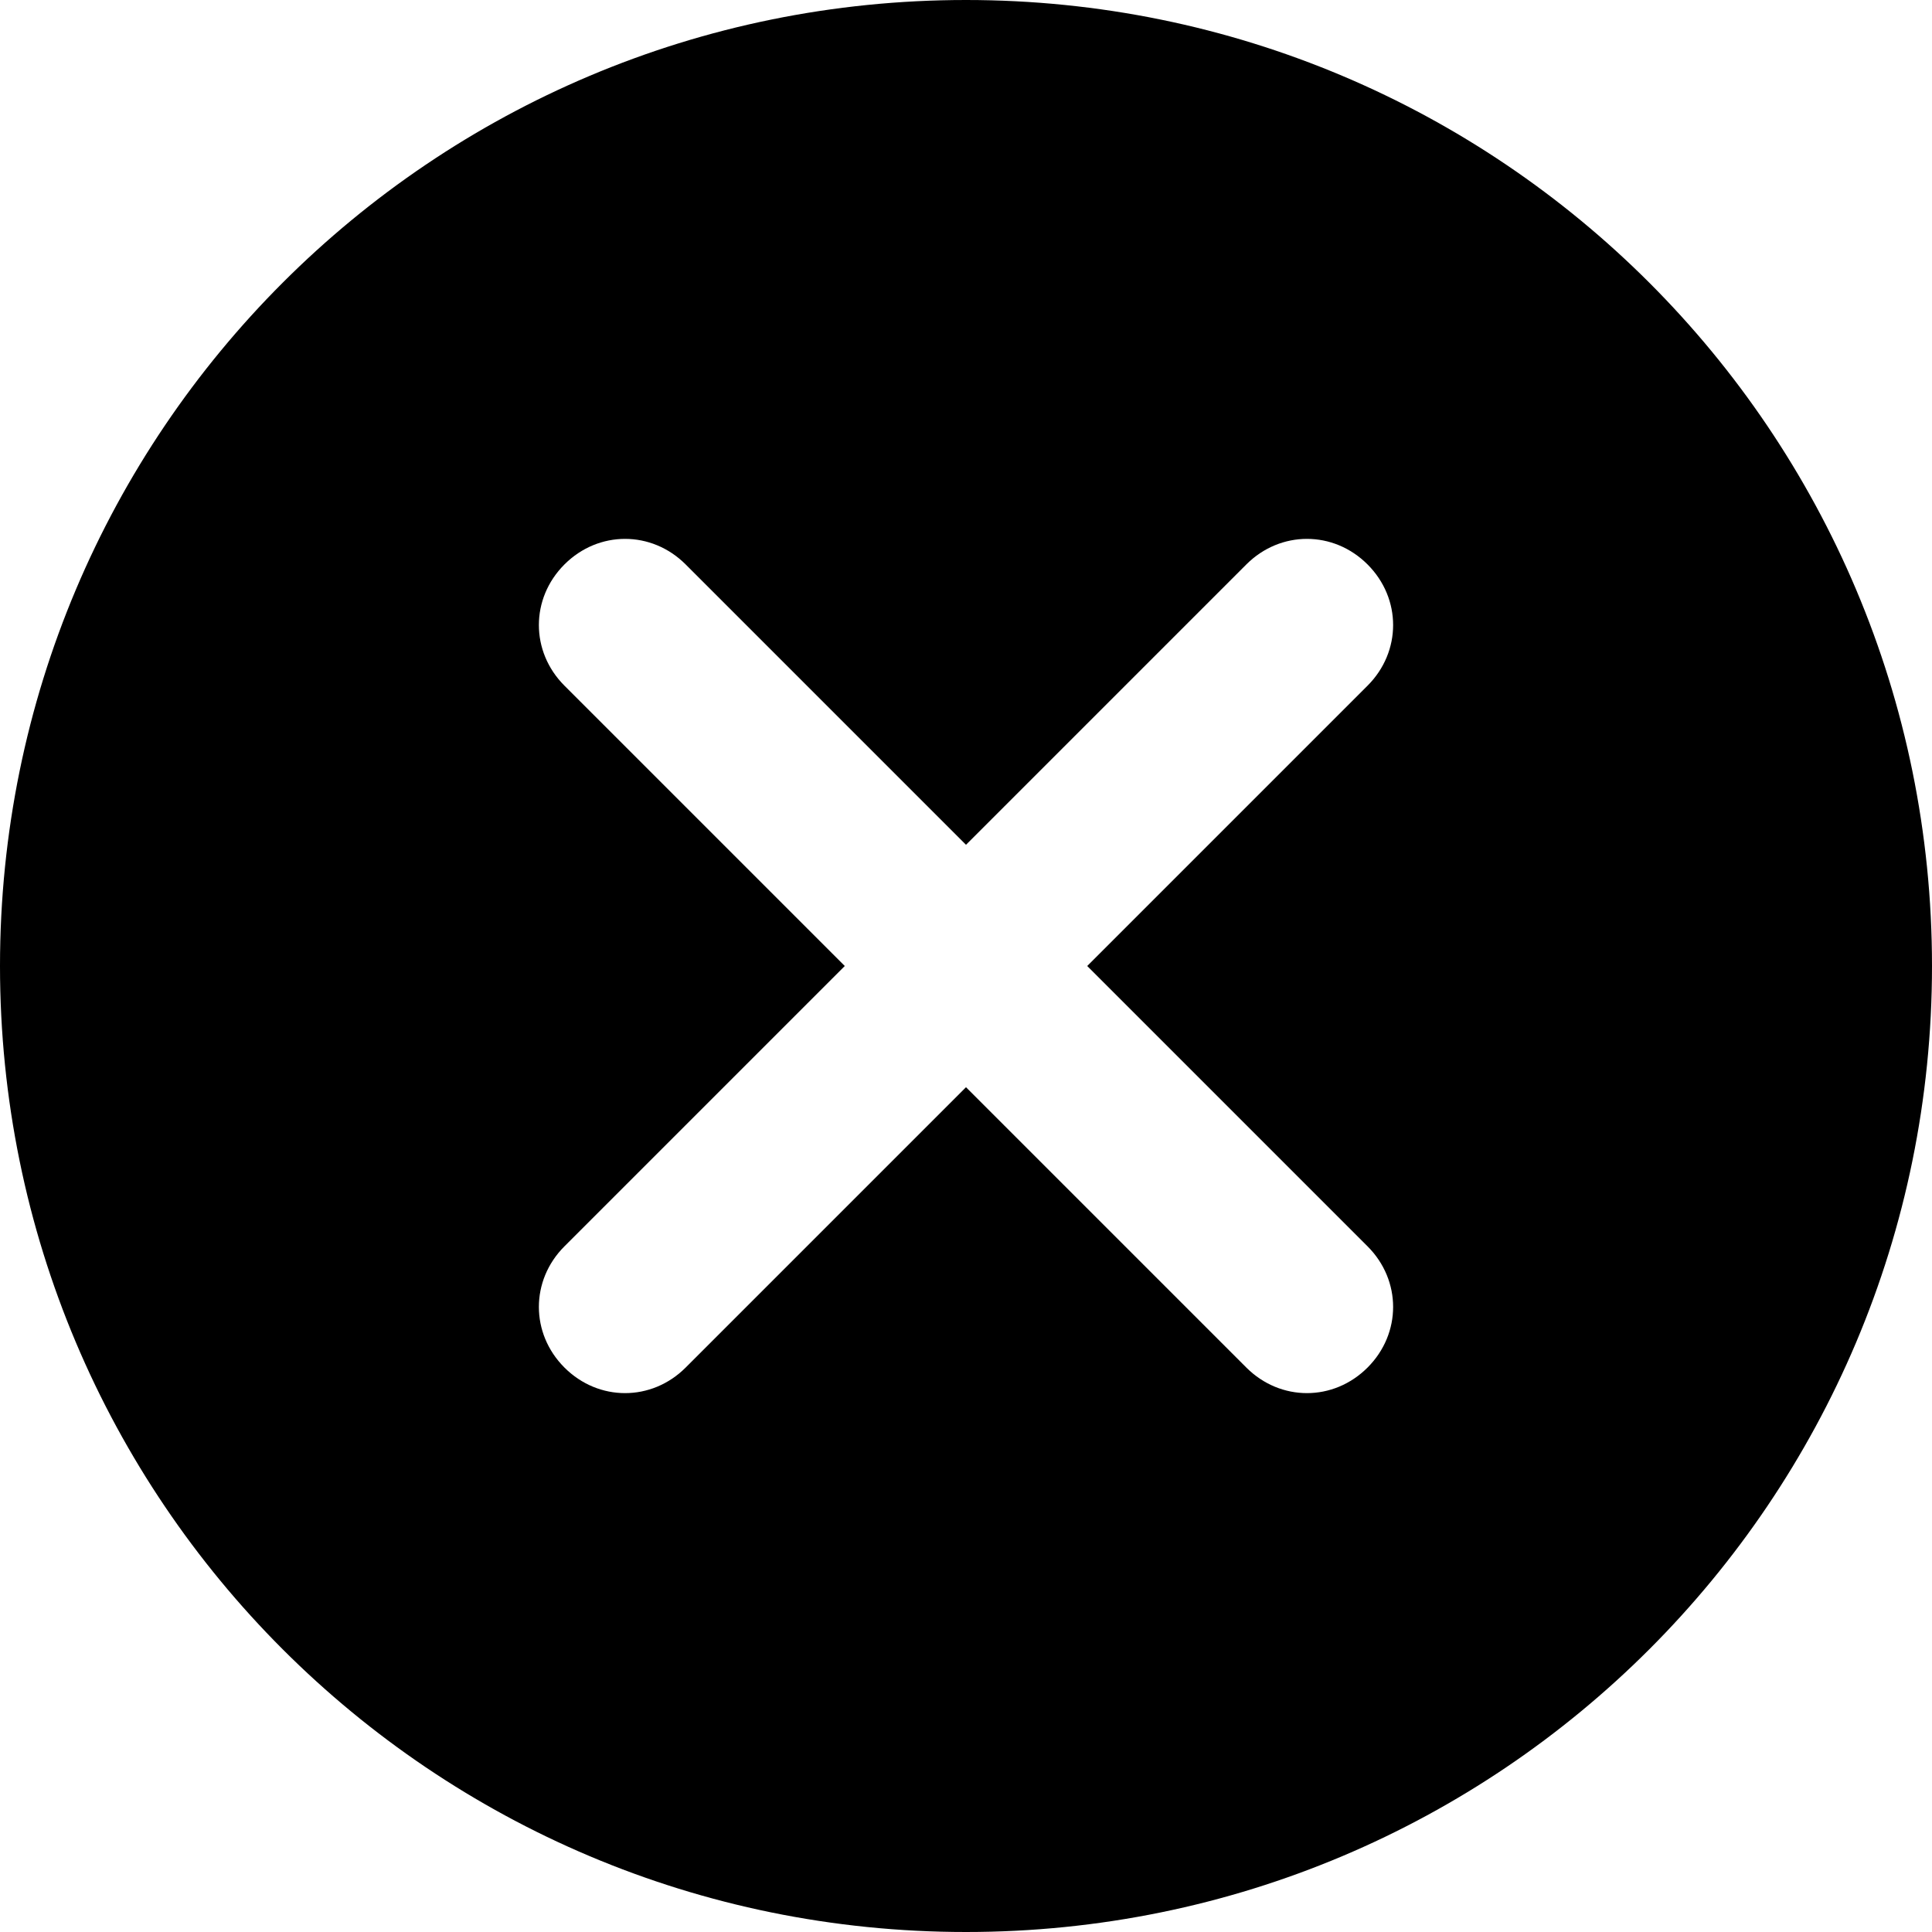
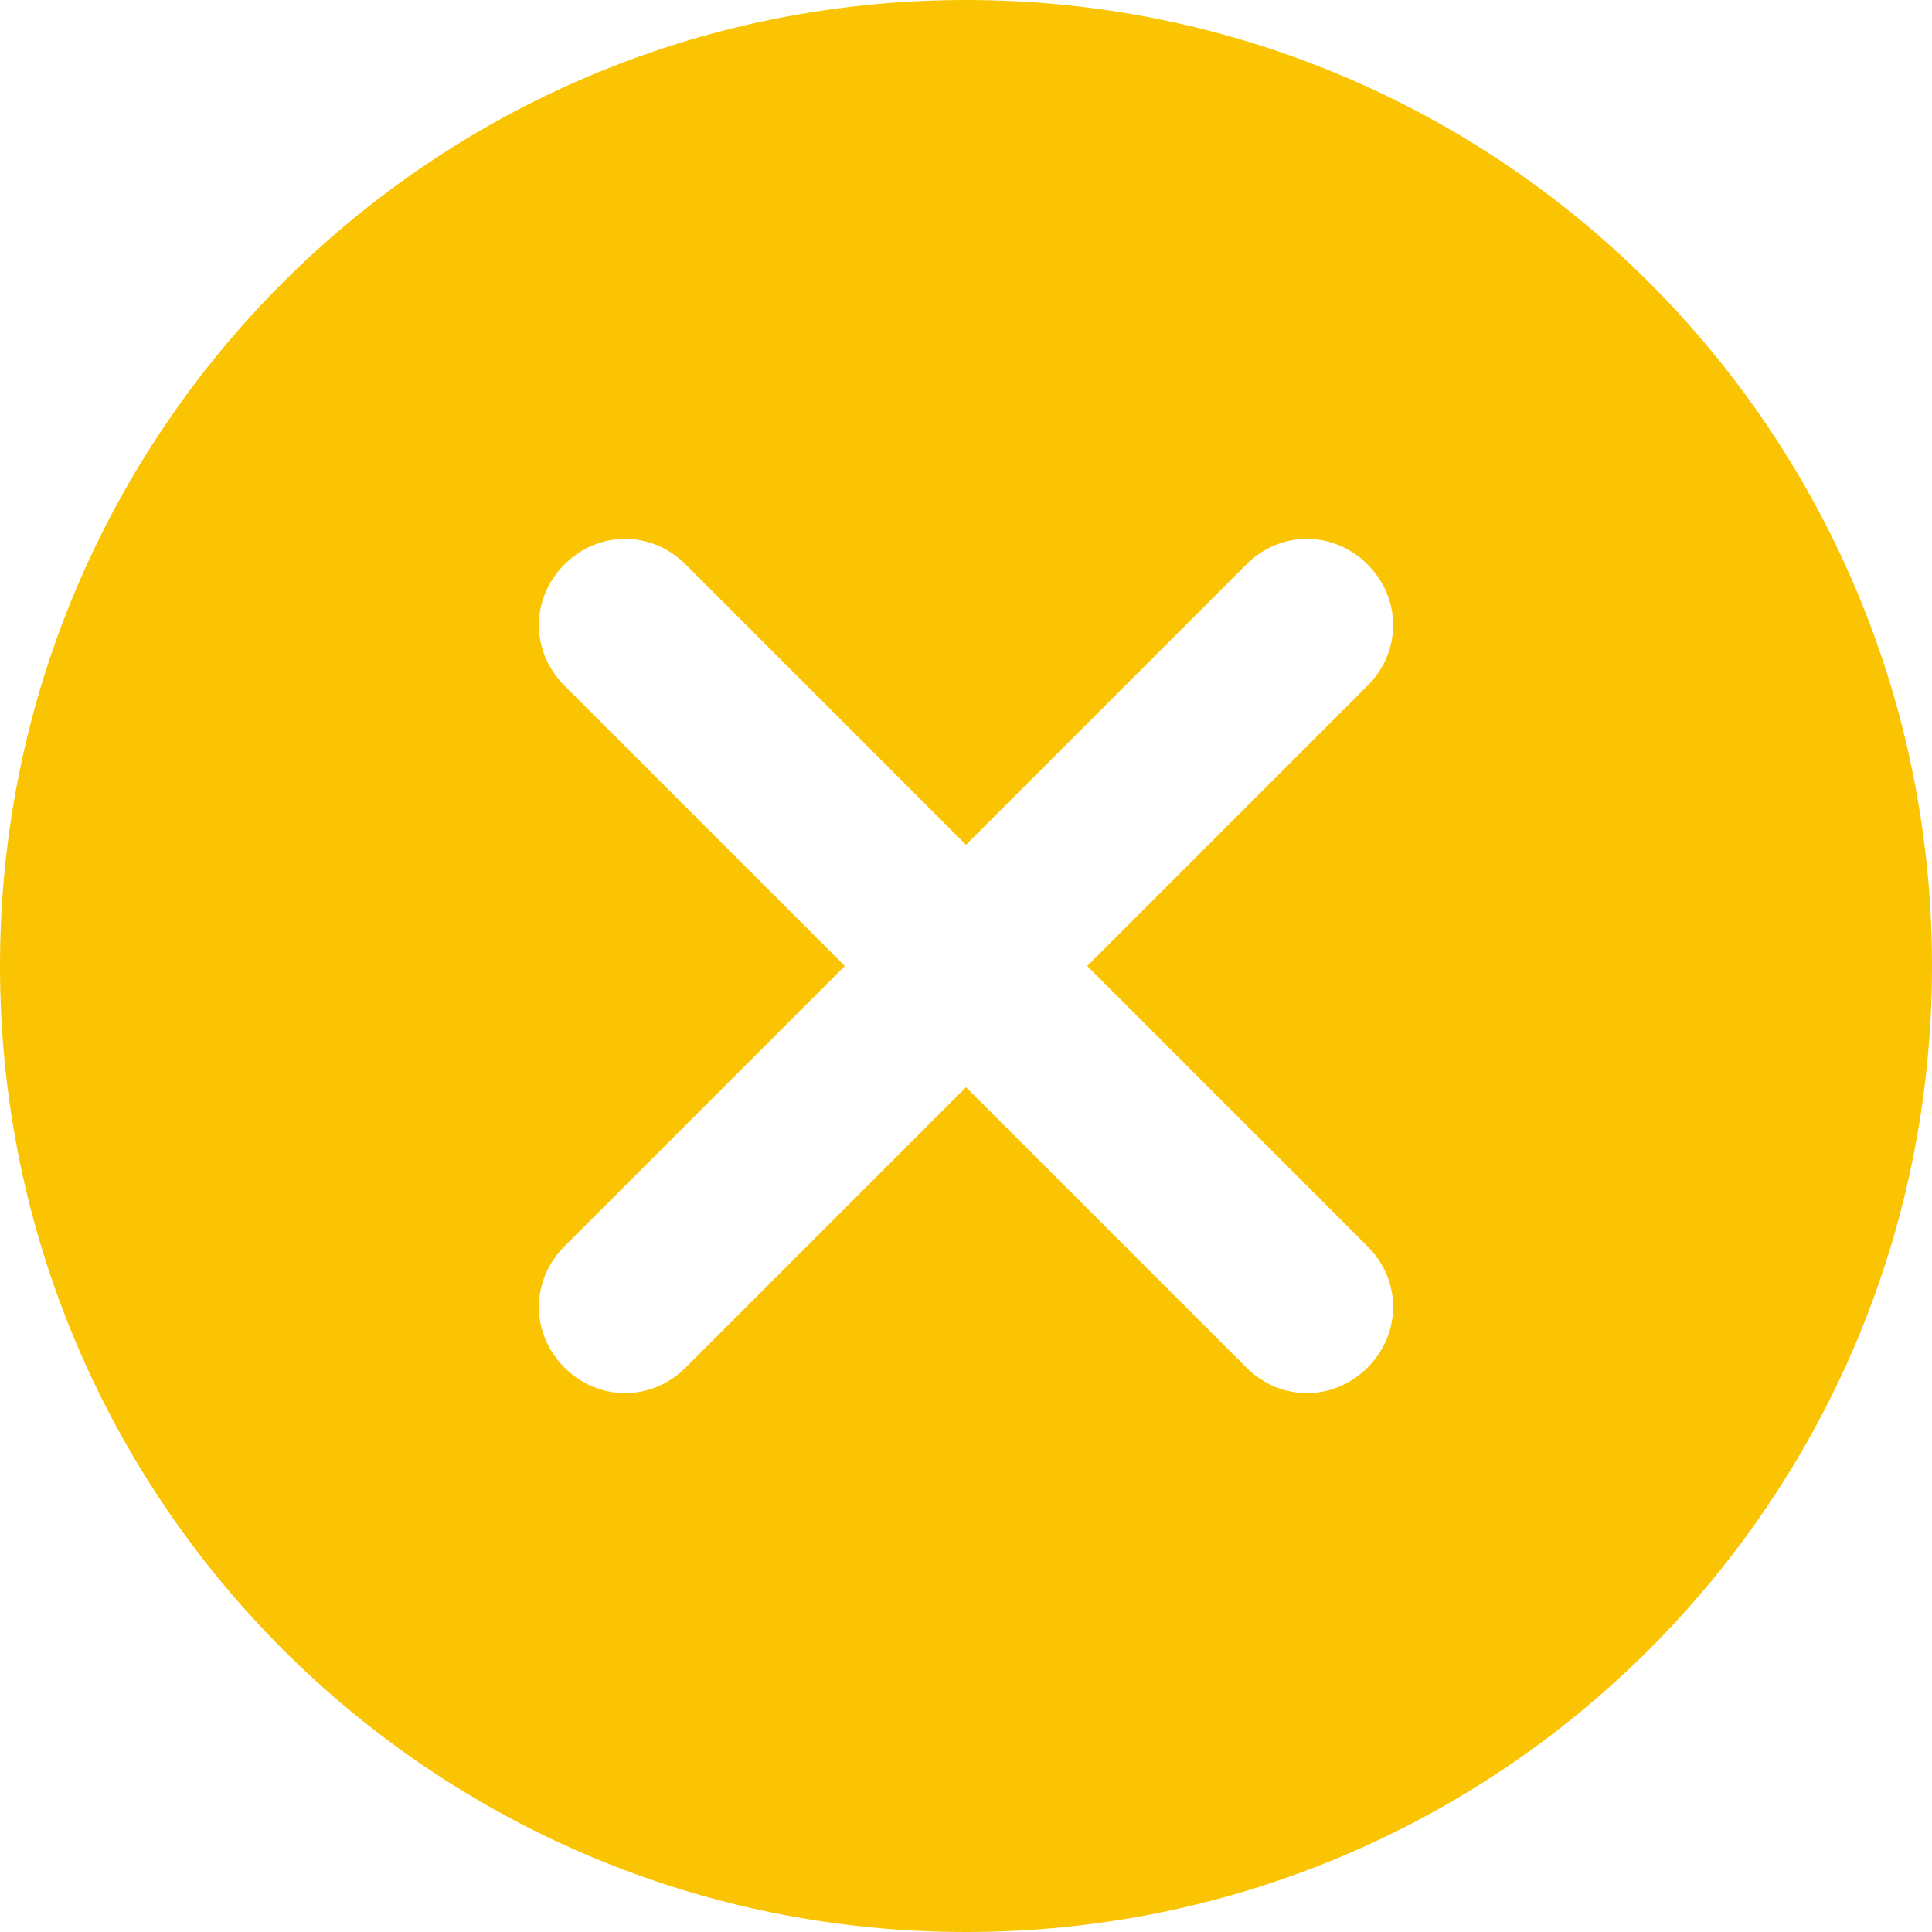
<svg xmlns="http://www.w3.org/2000/svg" version="1.1" id="Layer_1" x="0px" y="0px" viewBox="0 0 102 102" style="enable-background:new 0 0 102 102;" xml:space="preserve">
  <style type="text/css">
- 	.st0{fill-rule:evenodd;clip-rule:evenodd;}
+ 	.st0{fill-rule:evenodd;clip-rule:evenodd;fill:#FAC403;}
</style>
-   <g>
-     <g>
-       <path class="st0" d="M51,102c28.2,0,51-22.8,51-51S79.2,0,51,0S0,22.8,0,51S22.8,102,51,102z M57.4,51l14.8,14.8    c1.8,1.8,1.8,4.6,0,6.4c-1.8,1.8-4.6,1.8-6.4,0L51,57.4L36.2,72.2c-1.8,1.8-4.6,1.8-6.4,0c-1.8-1.8-1.8-4.6,0-6.4L44.6,51    L29.8,36.2c-1.8-1.8-1.8-4.6,0-6.4c1.8-1.8,4.6-1.8,6.4,0L51,44.6l14.8-14.8c1.8-1.8,4.6-1.8,6.4,0c1.8,1.8,1.8,4.6,0,6.4L57.4,51    z" />
-     </g>
-   </g>
+   <path class="st0" d="M51,102c28.2,0,51-22.8,51-51S79.2,0,51,0S0,22.8,0,51S22.8,102,51,102z M57.4,51l14.8,14.8  c1.8,1.8,1.8,4.6,0,6.4s-4.6,1.8-6.4,0L51,57.4L36.2,72.2c-1.8,1.8-4.6,1.8-6.4,0s-1.8-4.6,0-6.4L44.6,51L29.8,36.2  c-1.8-1.8-1.8-4.6,0-6.4s4.6-1.8,6.4,0L51,44.6l14.8-14.8c1.8-1.8,4.6-1.8,6.4,0s1.8,4.6,0,6.4L57.4,51z" />
</svg>
